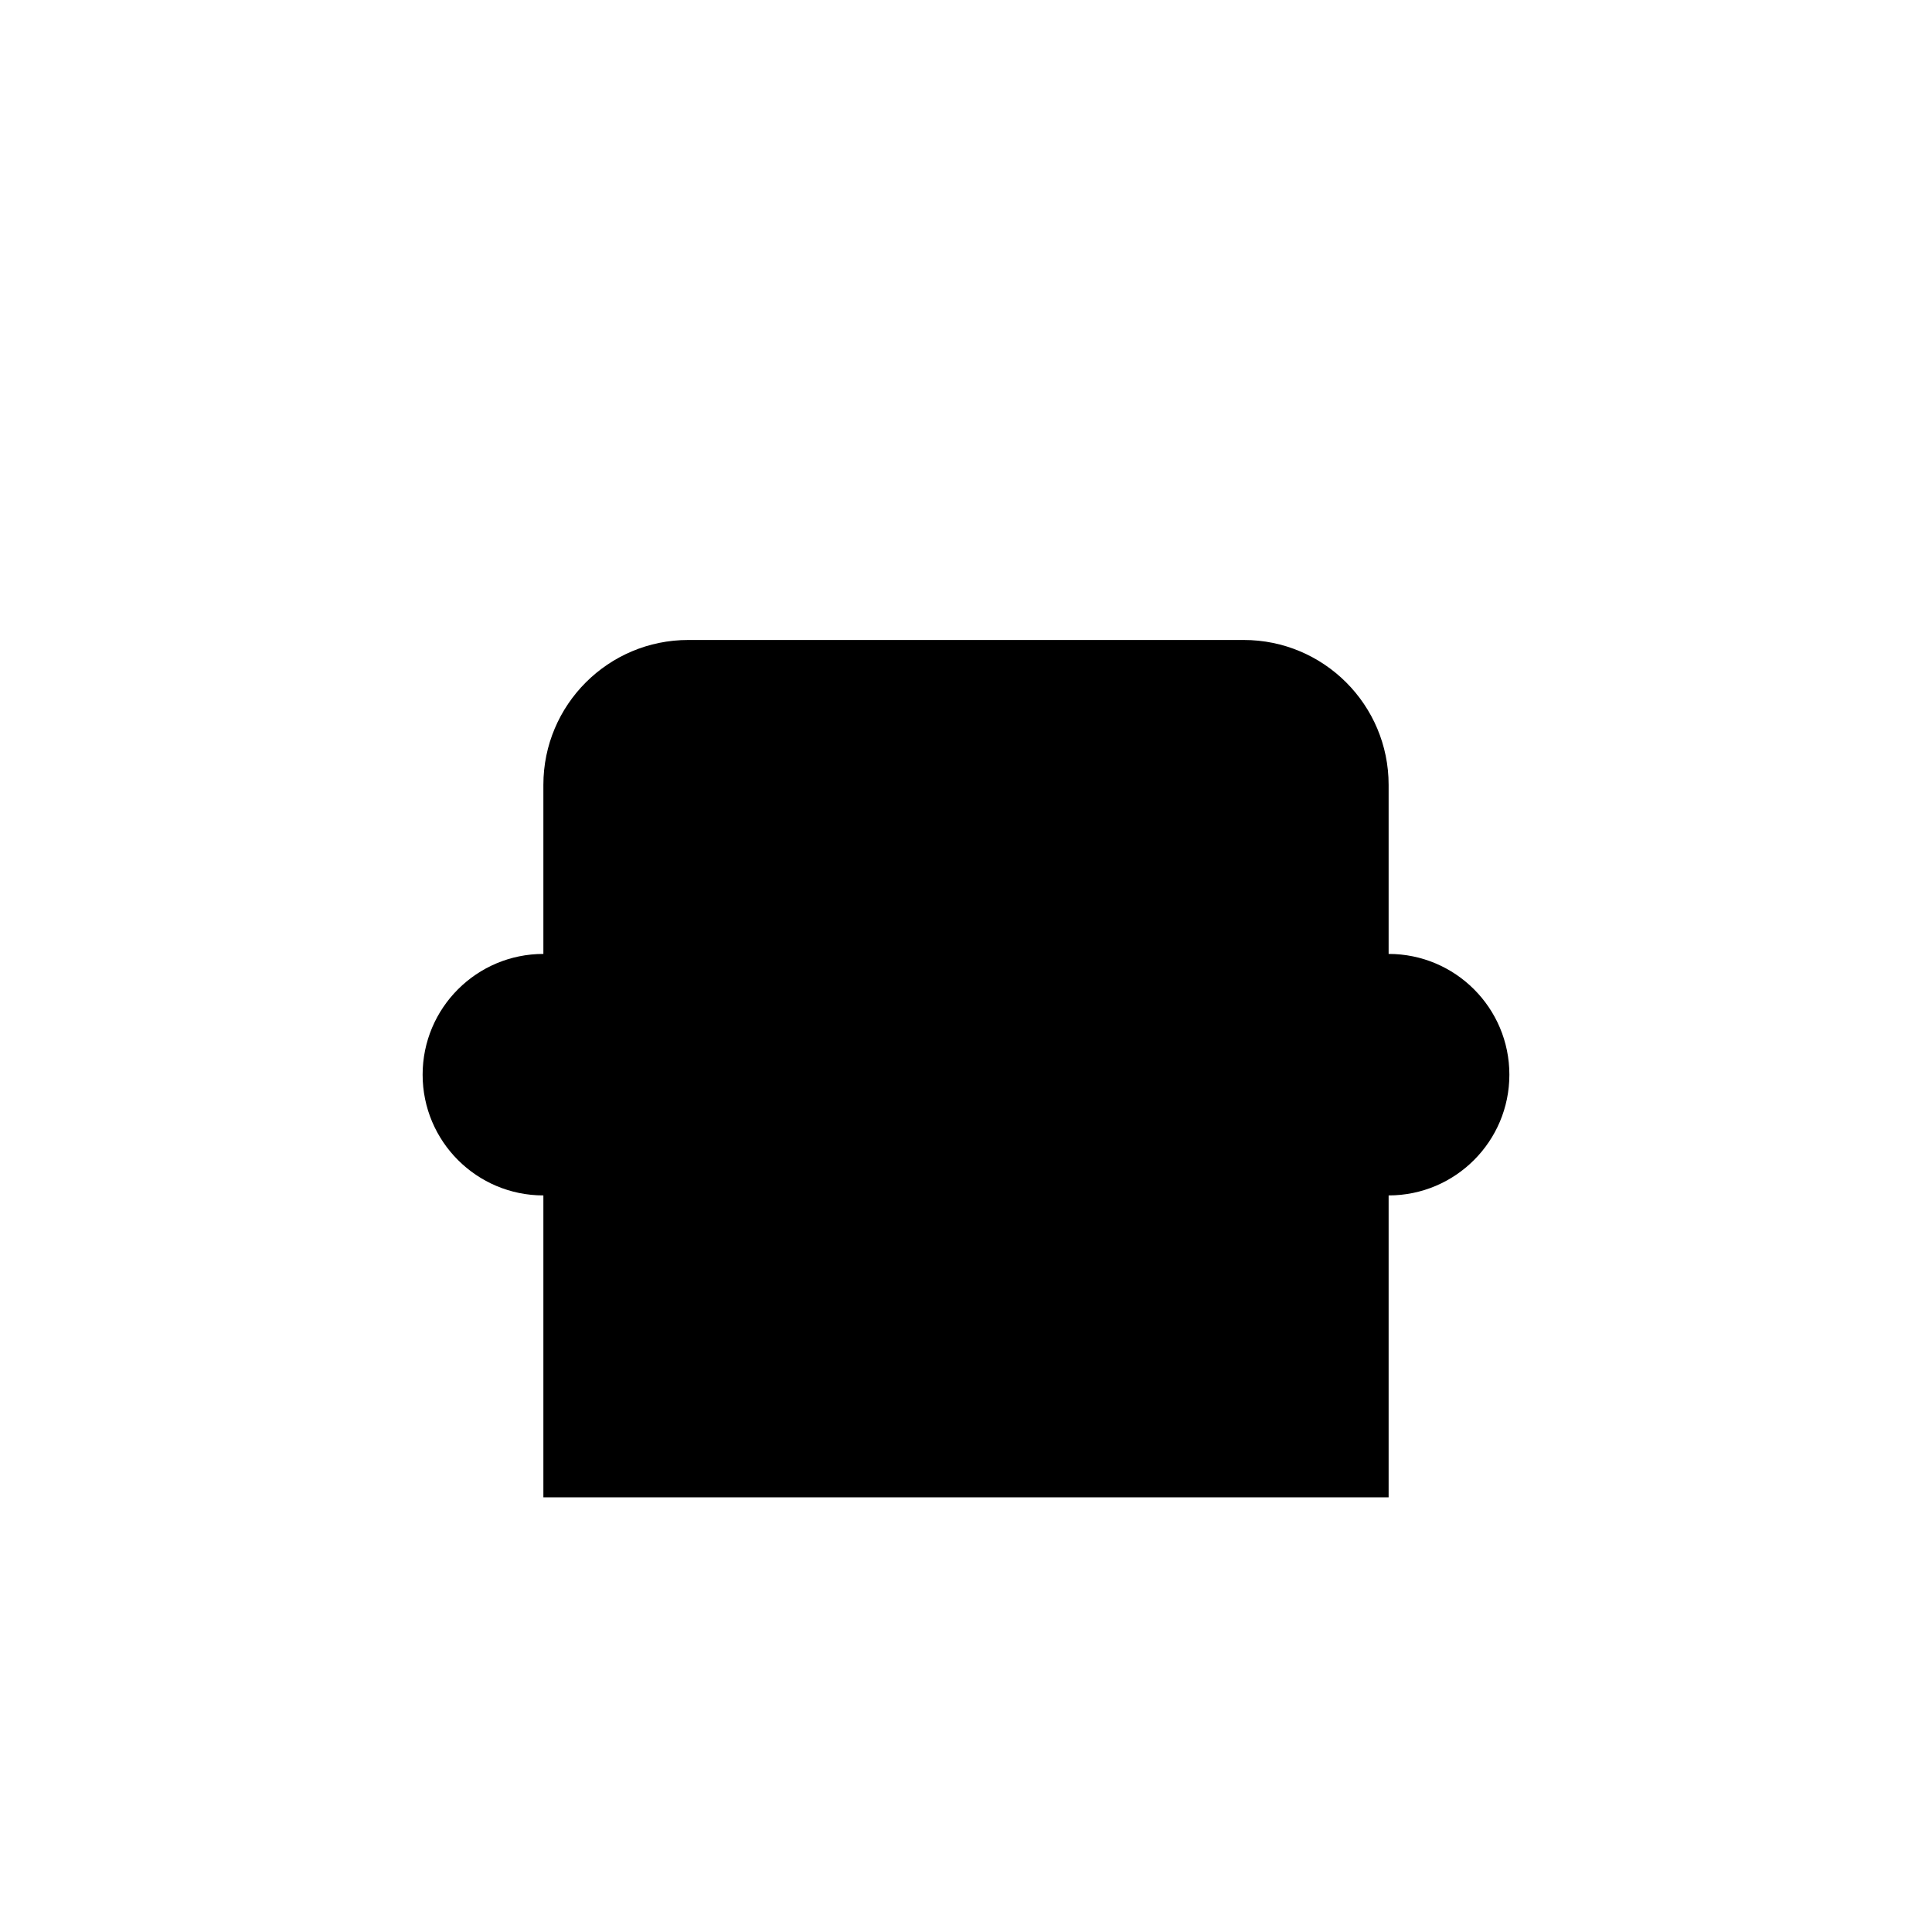
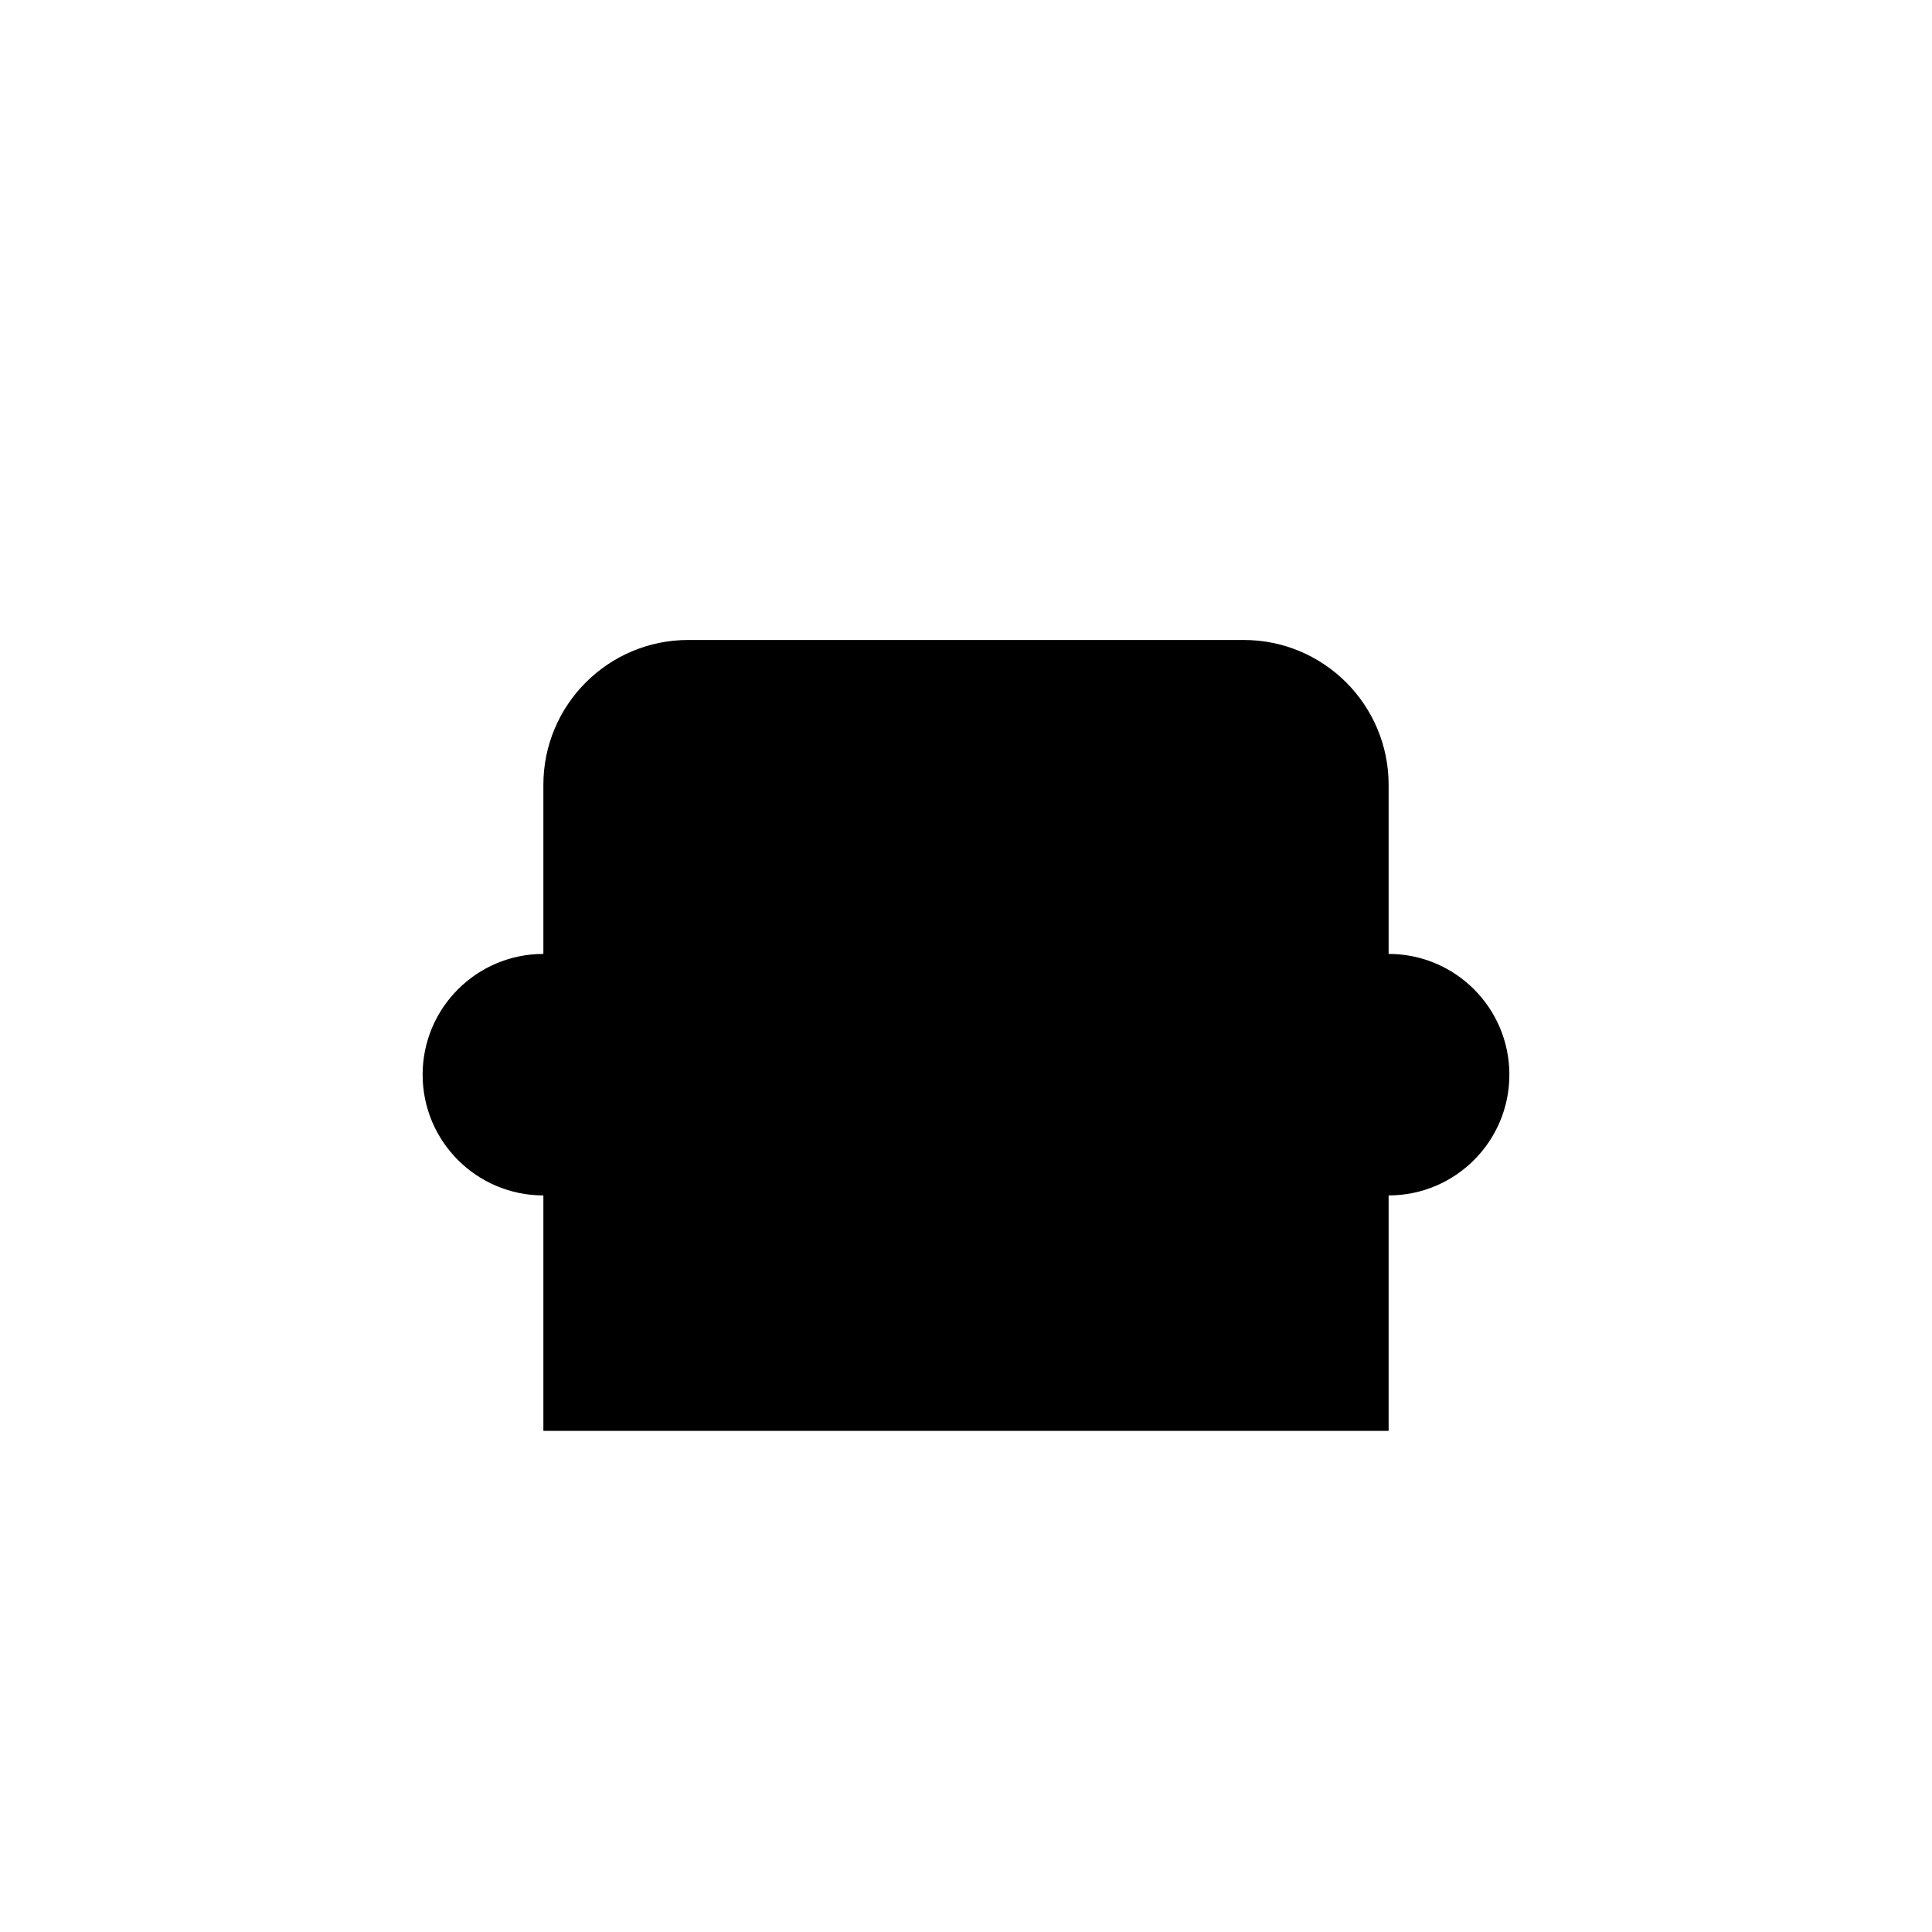
<svg xmlns="http://www.w3.org/2000/svg" width="320" height="320" viewBox="0 0 320 320" fill="none">
  <circle cx="230" cy="178" r="20" fill="black" />
  <circle cx="90" cy="178" r="20" fill="black" />
-   <path d="M90 130C90 116.745 100.745 106 114 106H206C219.255 106 230 116.745 230 130V248H90V130Z" fill="black" />
+   <path d="M90 130C90 116.745 100.745 106 114 106H206C219.255 106 230 116.745 230 130V237H90V130Z" fill="black" />
</svg>
